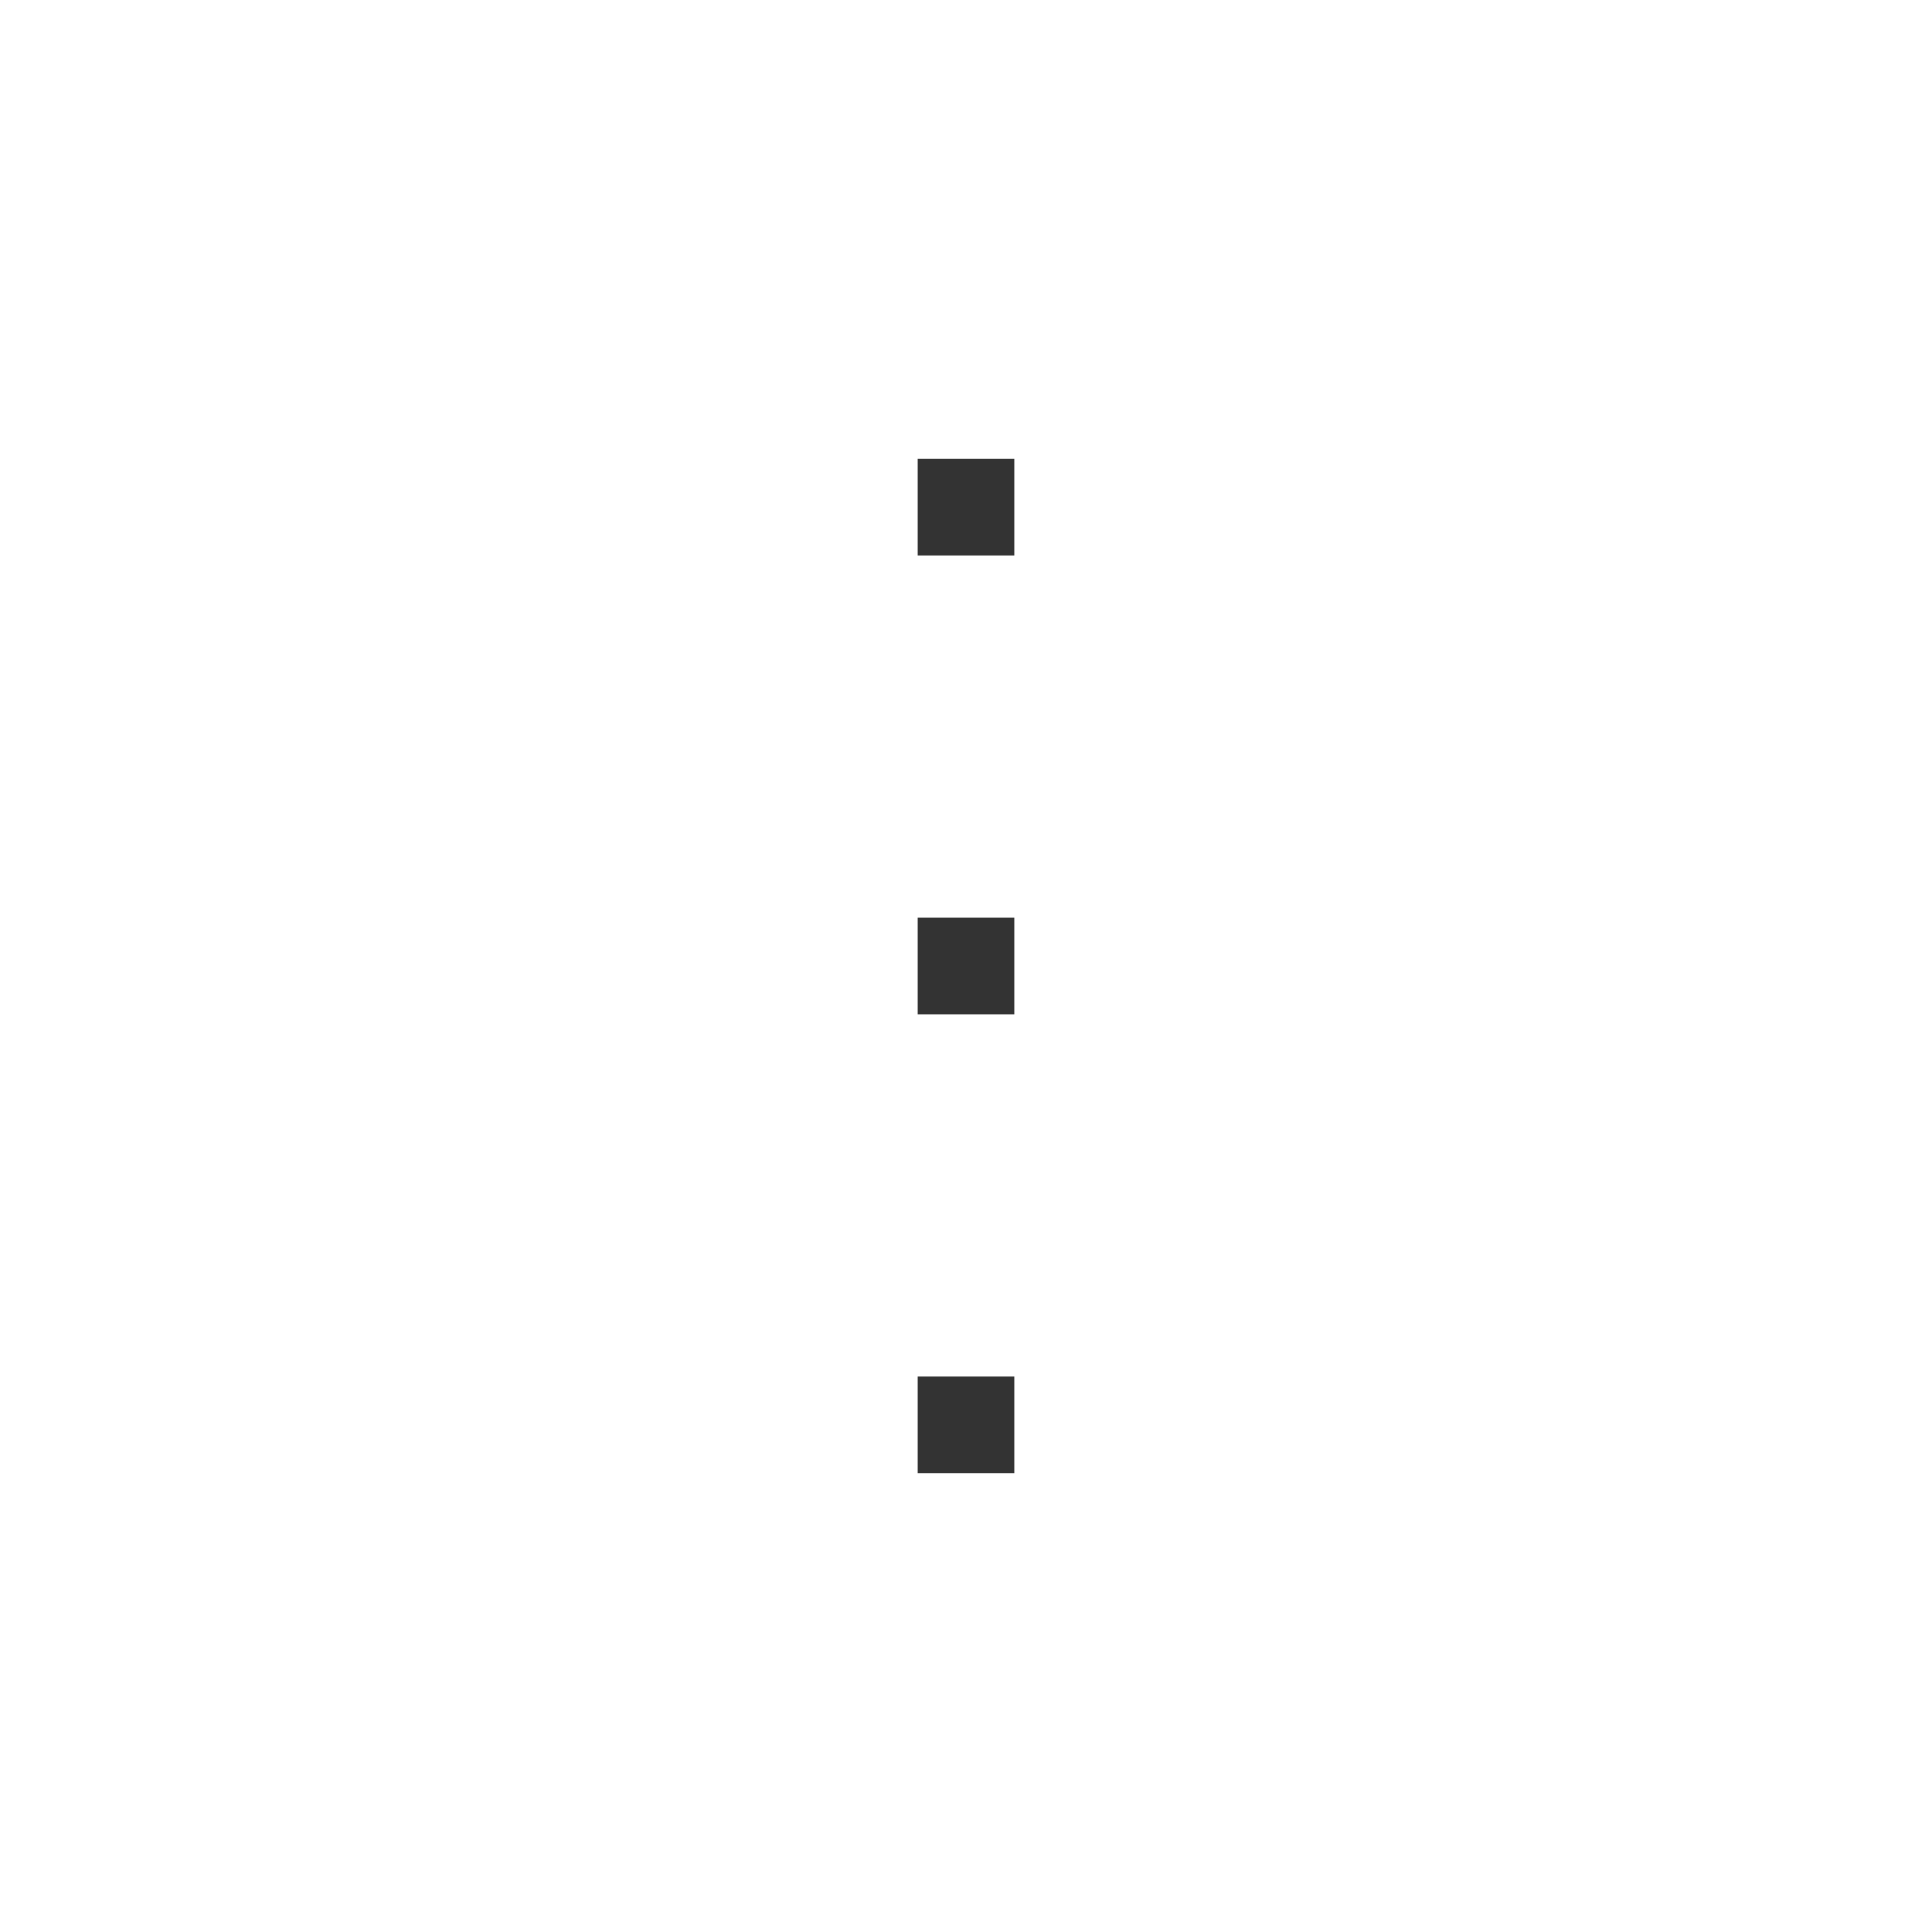
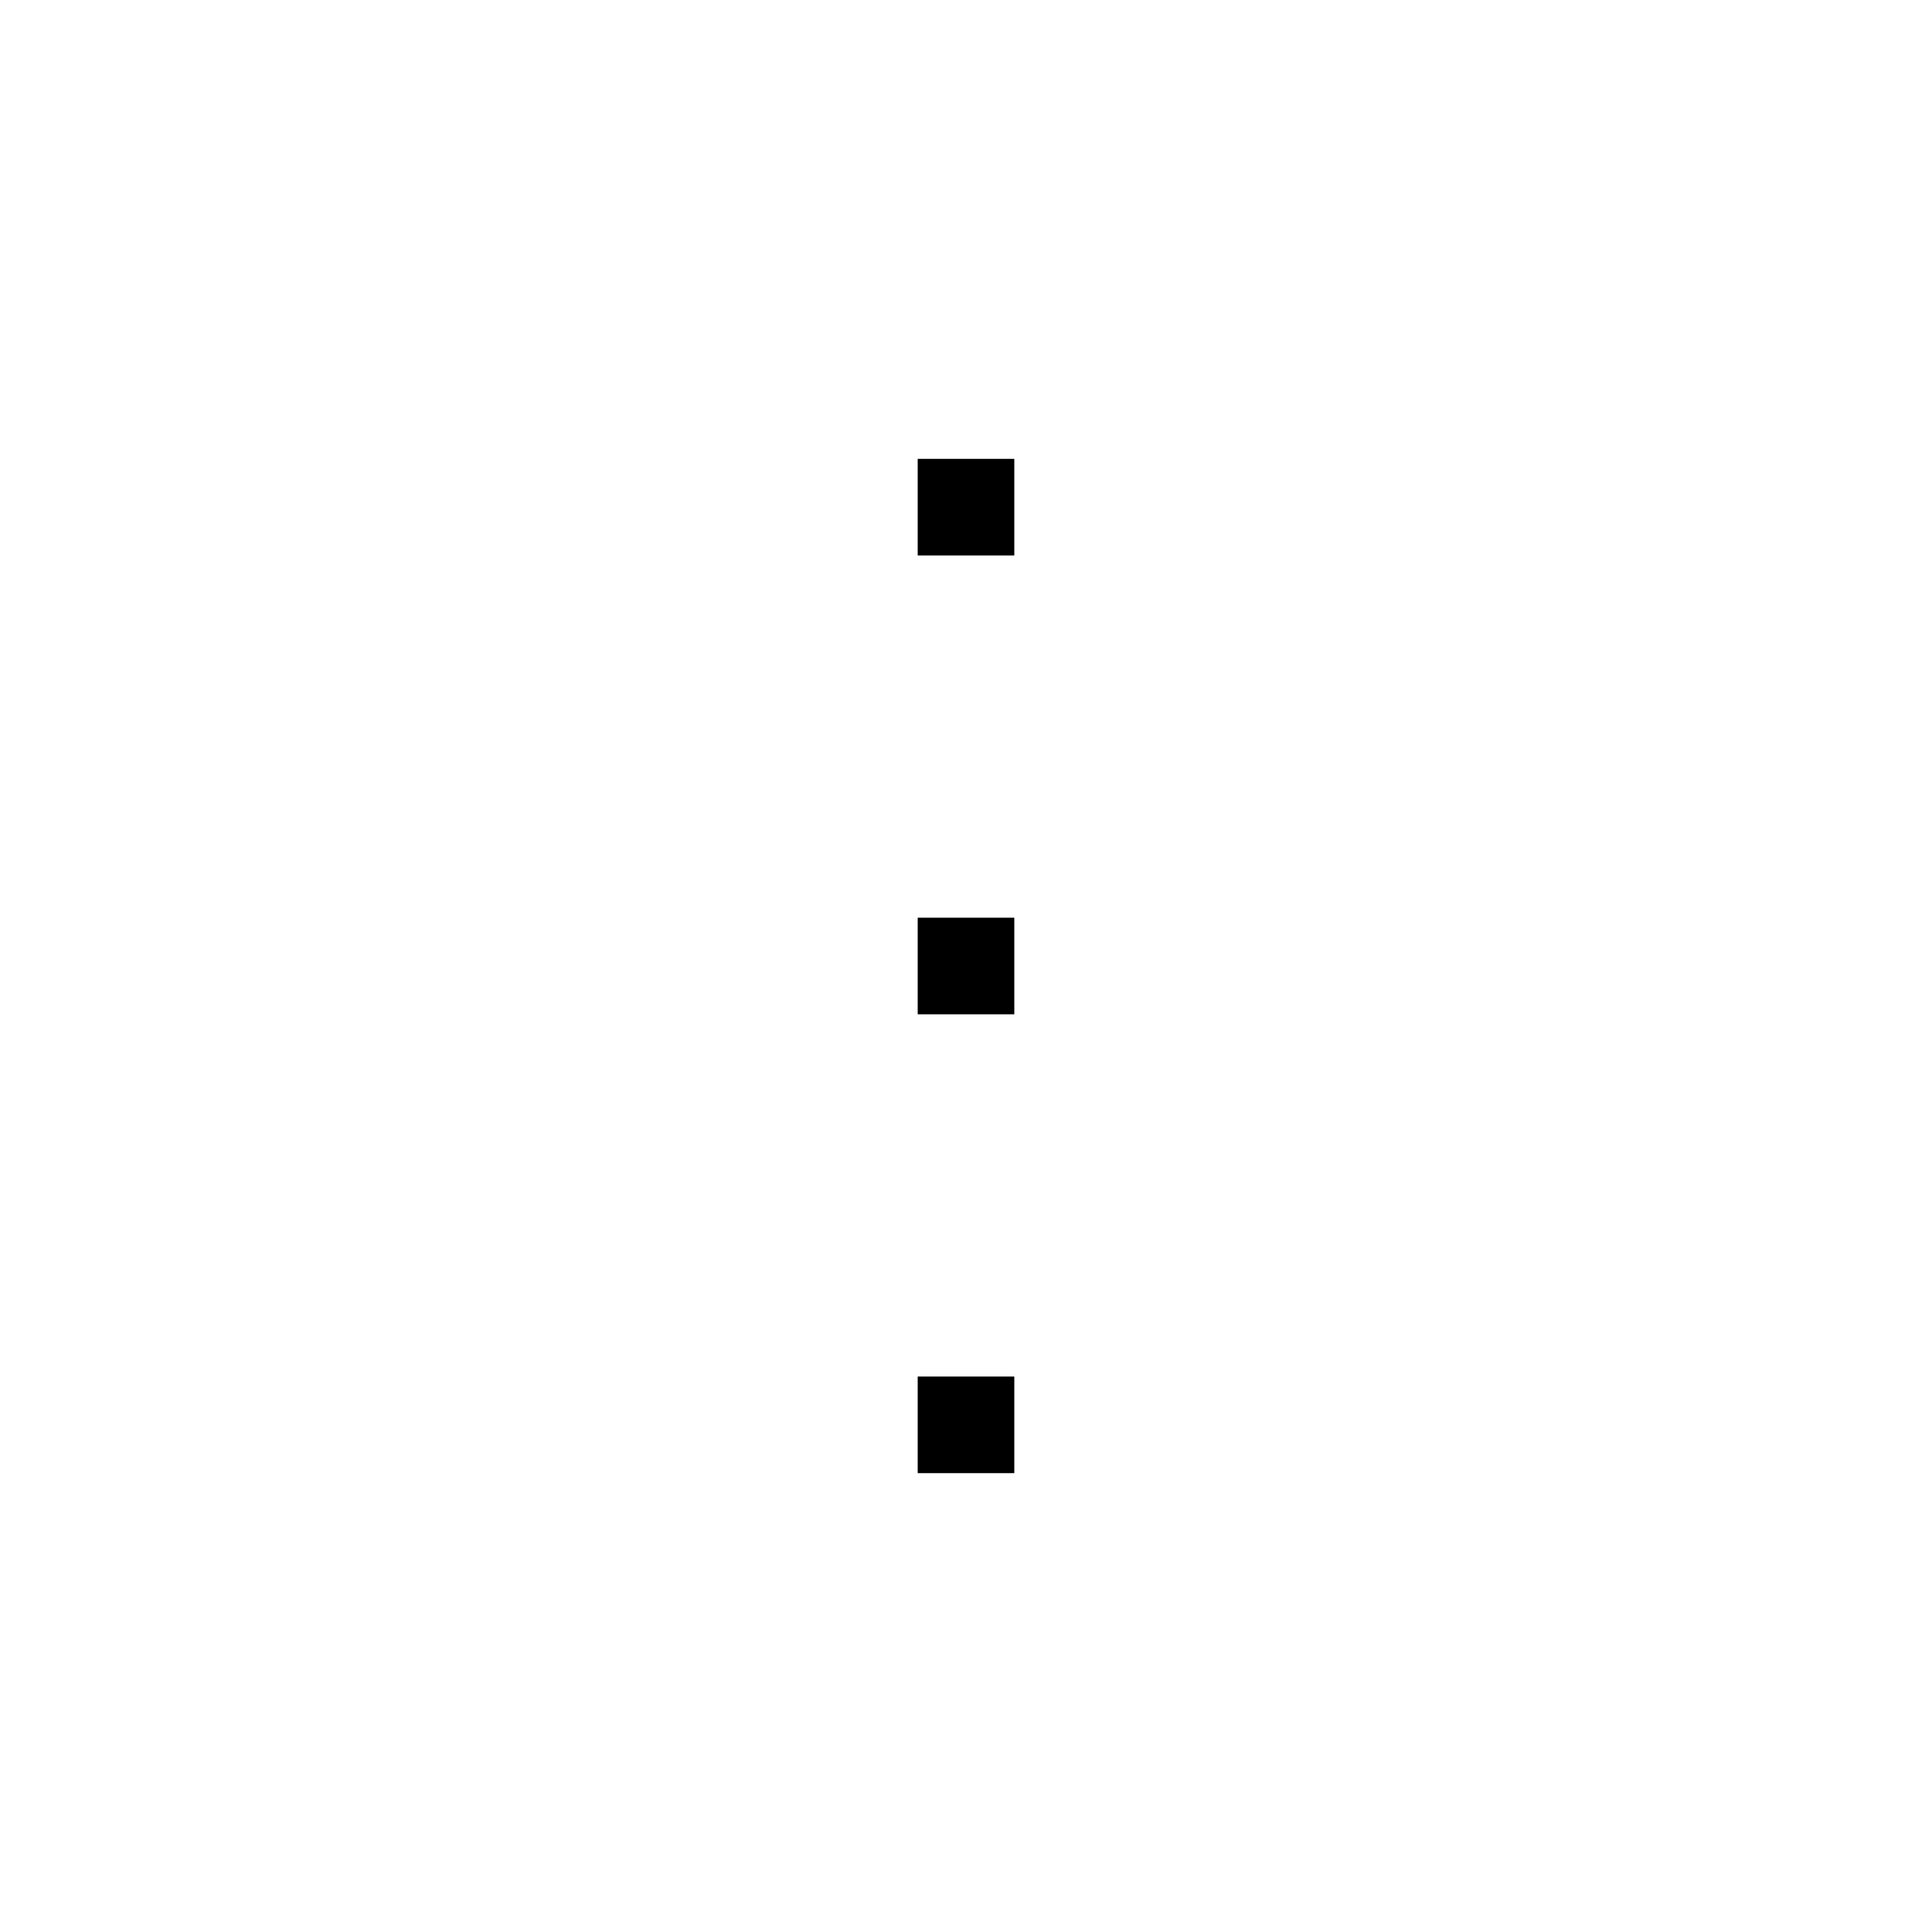
- <svg xmlns="http://www.w3.org/2000/svg" width="64" height="64" version="1.1" id="svg4">
+ <svg xmlns="http://www.w3.org/2000/svg" id="svg4" version="1.1" height="64" width="64">
  <defs id="defs8" />
-   <rect id="VLine" x="30.4" width="5%" height="5%" style="fill:#333333;stroke:none" y="30.4" />
-   <rect id="VLine-3-6-5" x="30.4" width="5%" height="5%" style="fill:#333333;stroke:none" y="15.2" />
-   <rect id="VLine-3-6-3" x="30.4" width="5%" height="5%" style="fill:#333333;stroke:none" y="45.6" />
+   <rect y="30.4" style="fill:#000000;stroke:none" height="5%" width="5%" x="30.4" id="VLine" />
+   <rect y="15.2" style="fill:#000000;stroke:none" height="5%" width="5%" x="30.4" id="VLine-3-6-5" />
+   <rect y="45.6" style="fill:#000000;stroke:none" height="5%" width="5%" x="30.4" id="VLine-3-6-3" />
</svg>
